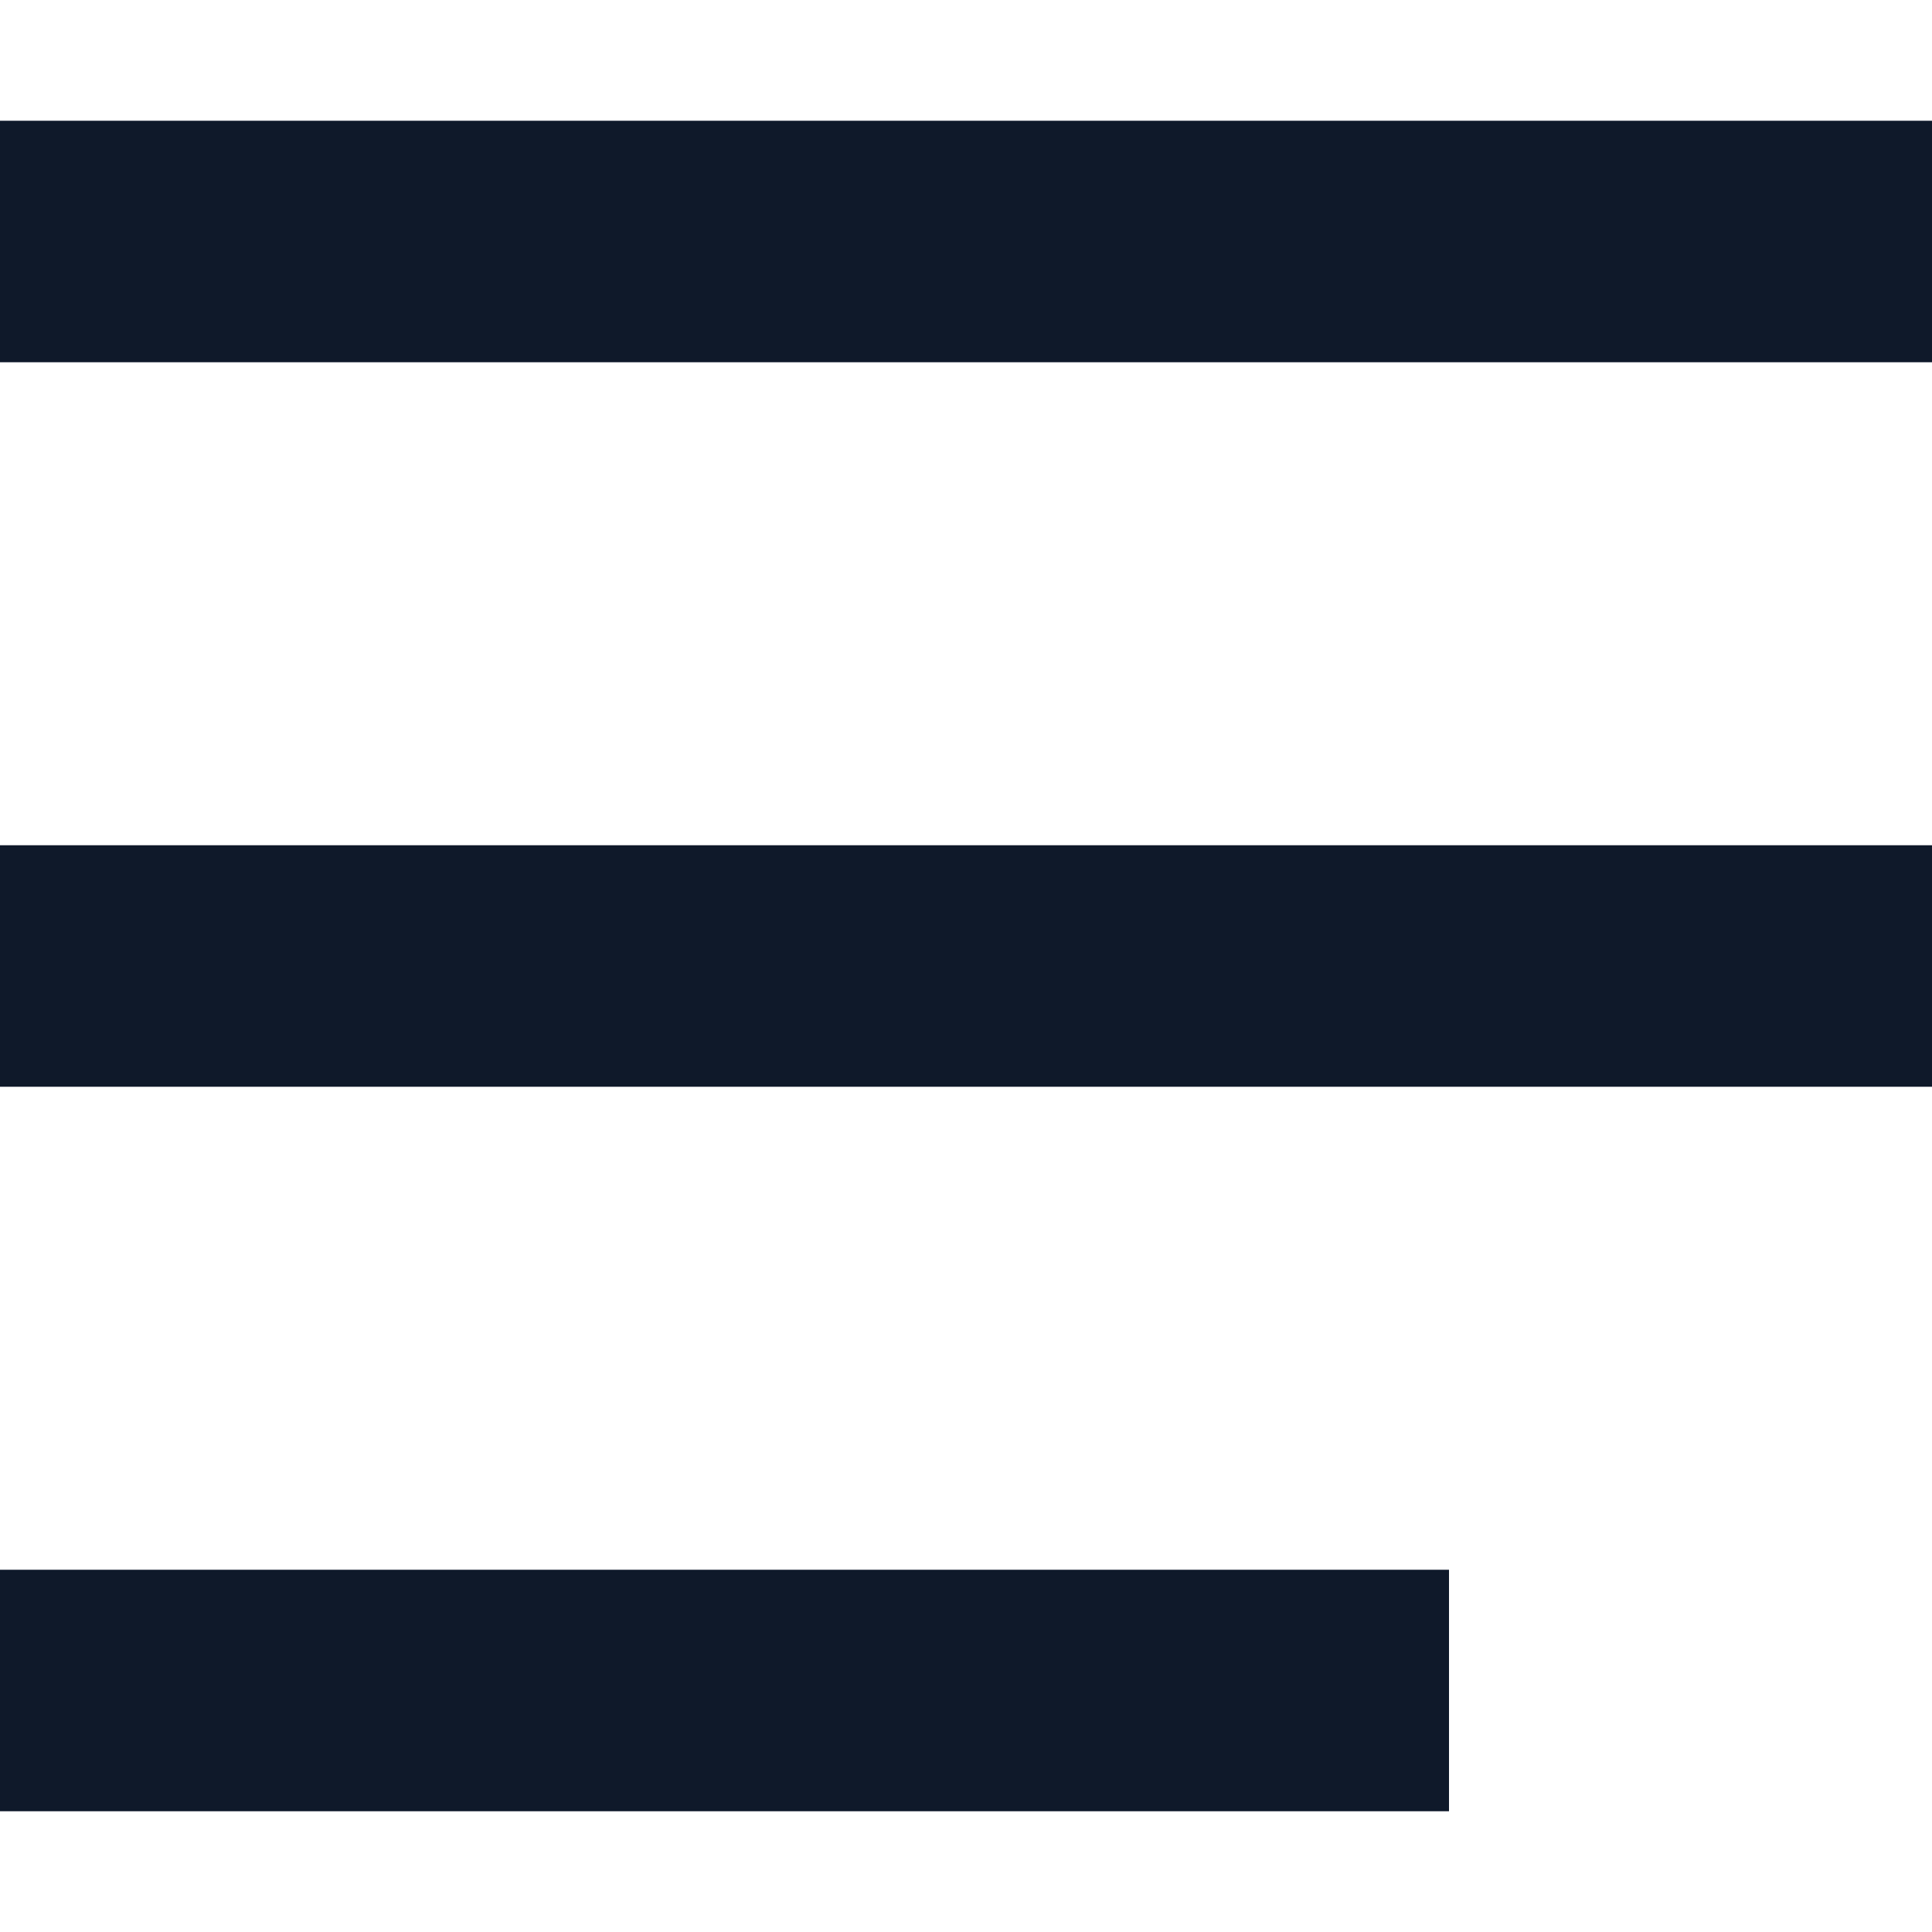
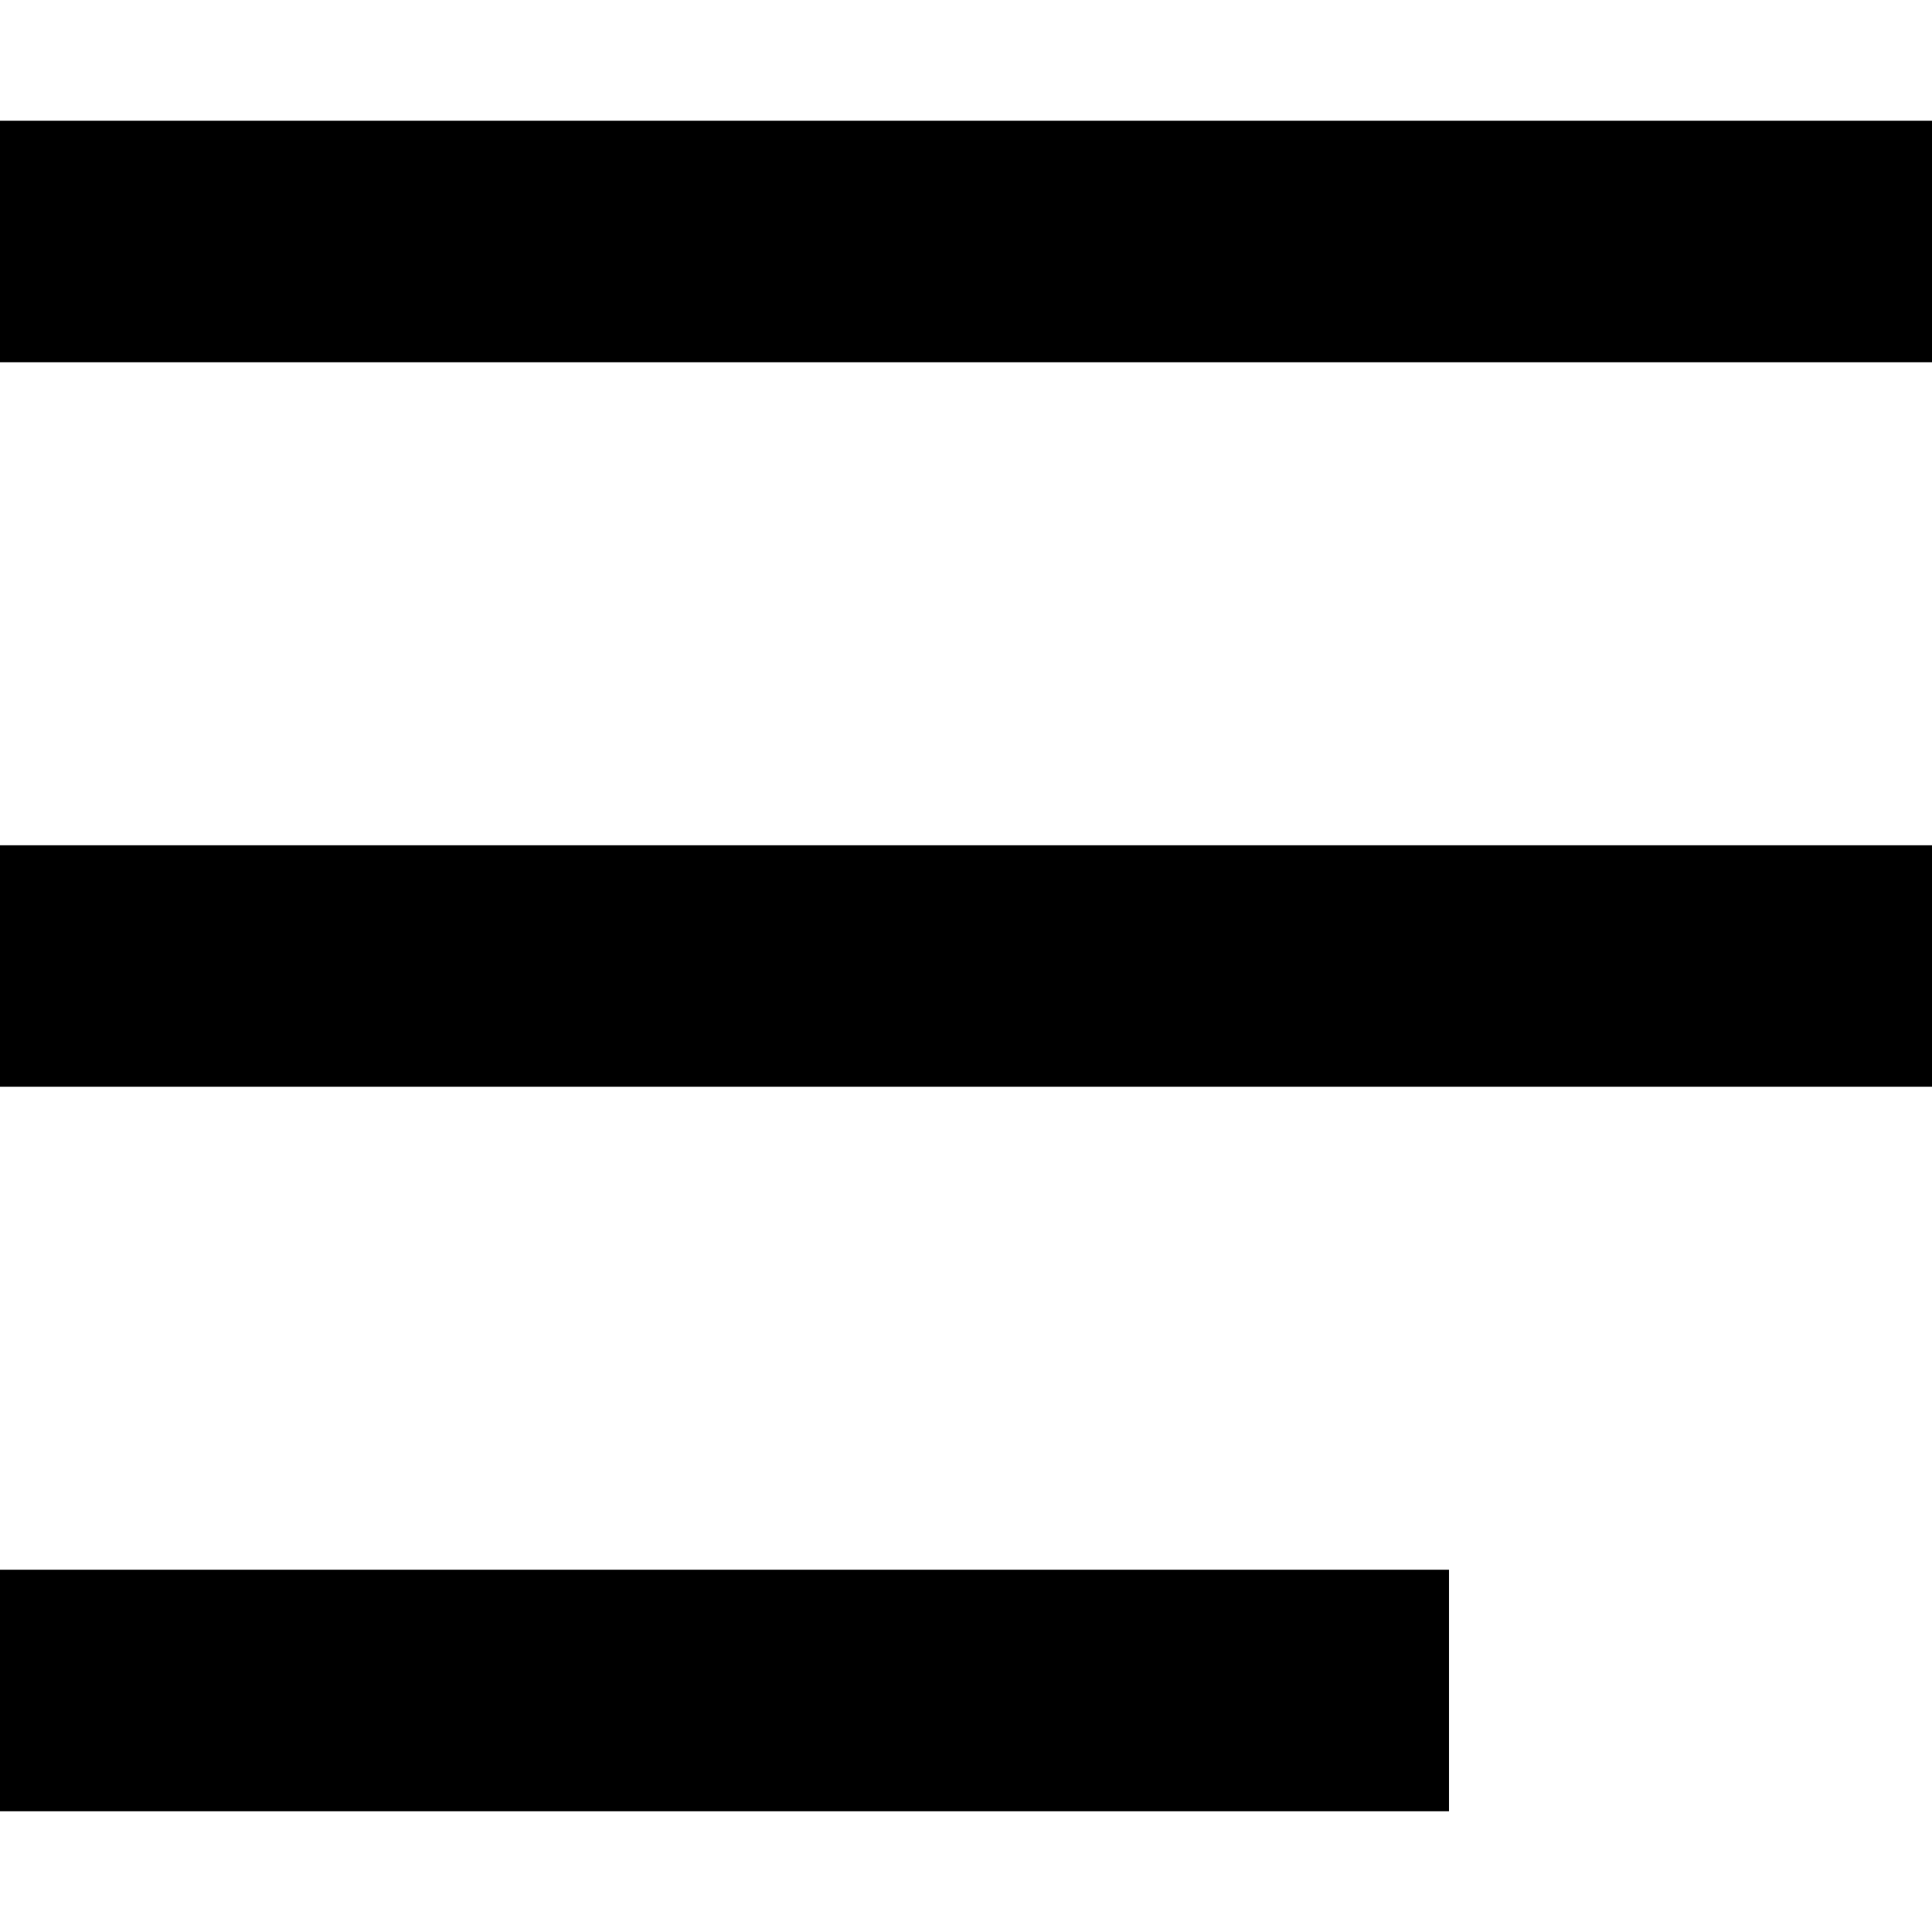
<svg xmlns="http://www.w3.org/2000/svg" viewBox="0 0 16 16">
-   <rect x="0" y="1" width="16" height="2" style="fill:#0f192a;" />
-   <rect x="0" y="7" width="16" height="2" style="fill:#0f192a;" />
-   <rect x="0" y="13" width="12" height="2" style="fill:#0f192a;" />
+   <rect x="0" y="1" width="16" height="2" />
+   <rect x="0" y="7" width="16" height="2" />
+   <rect x="0" y="13" width="12" height="2" />
</svg>
